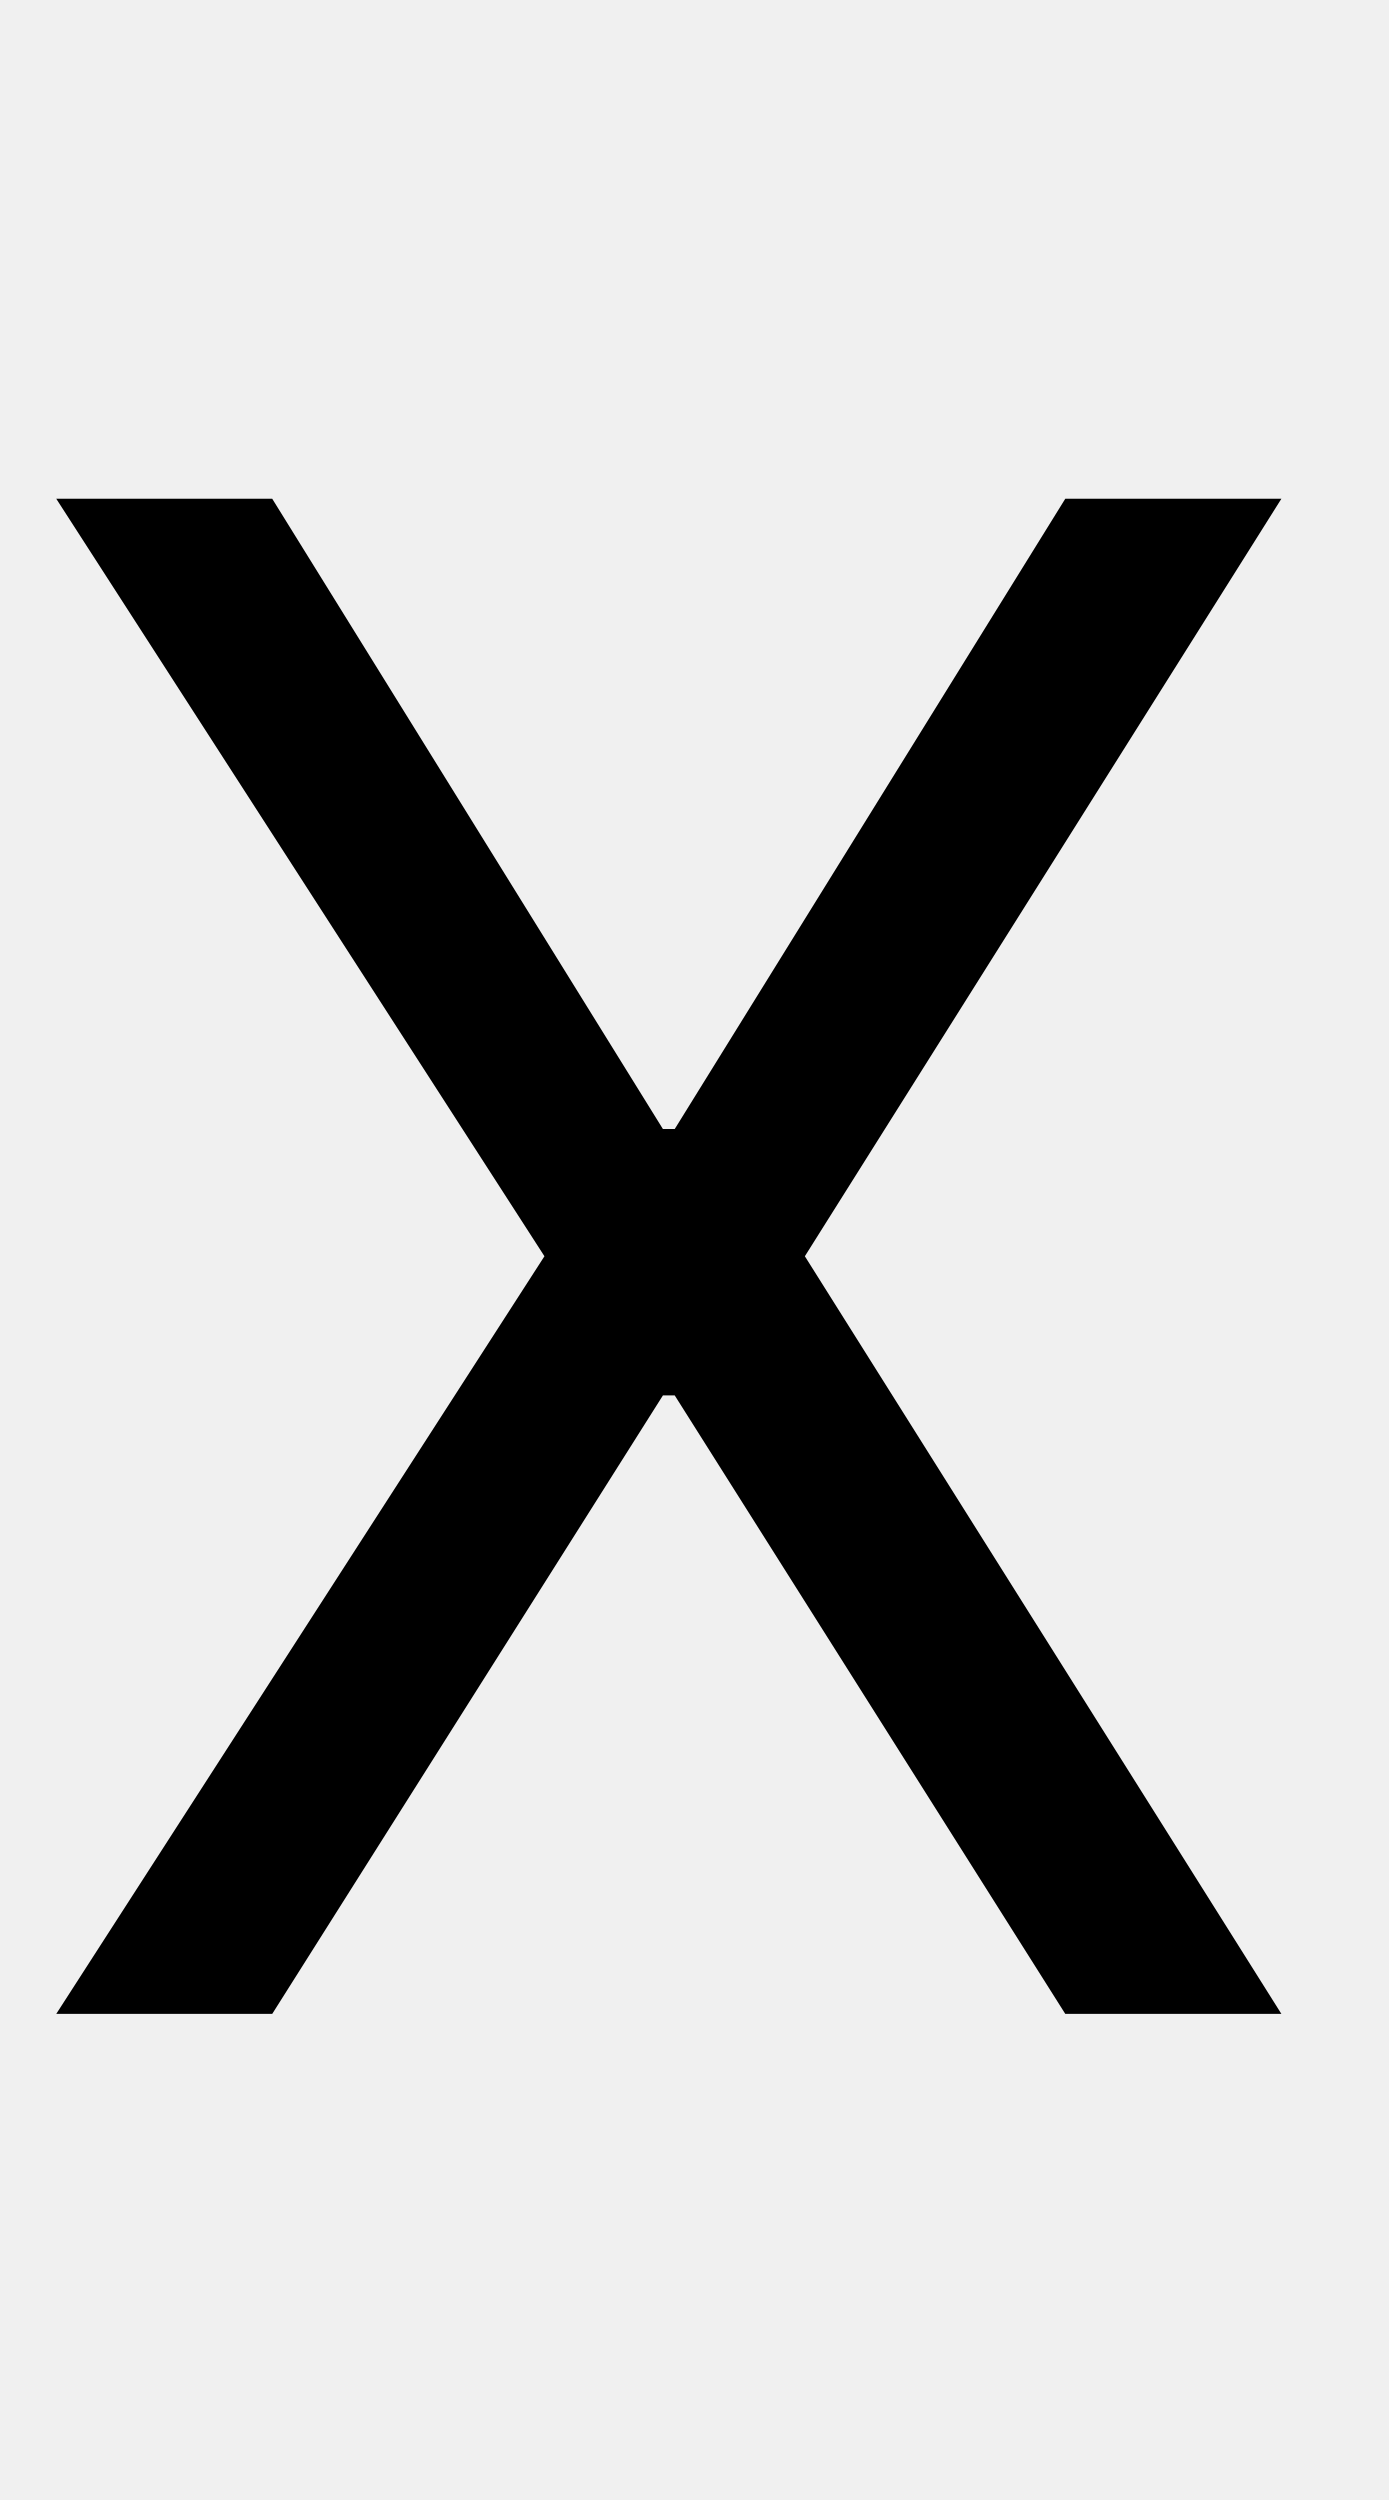
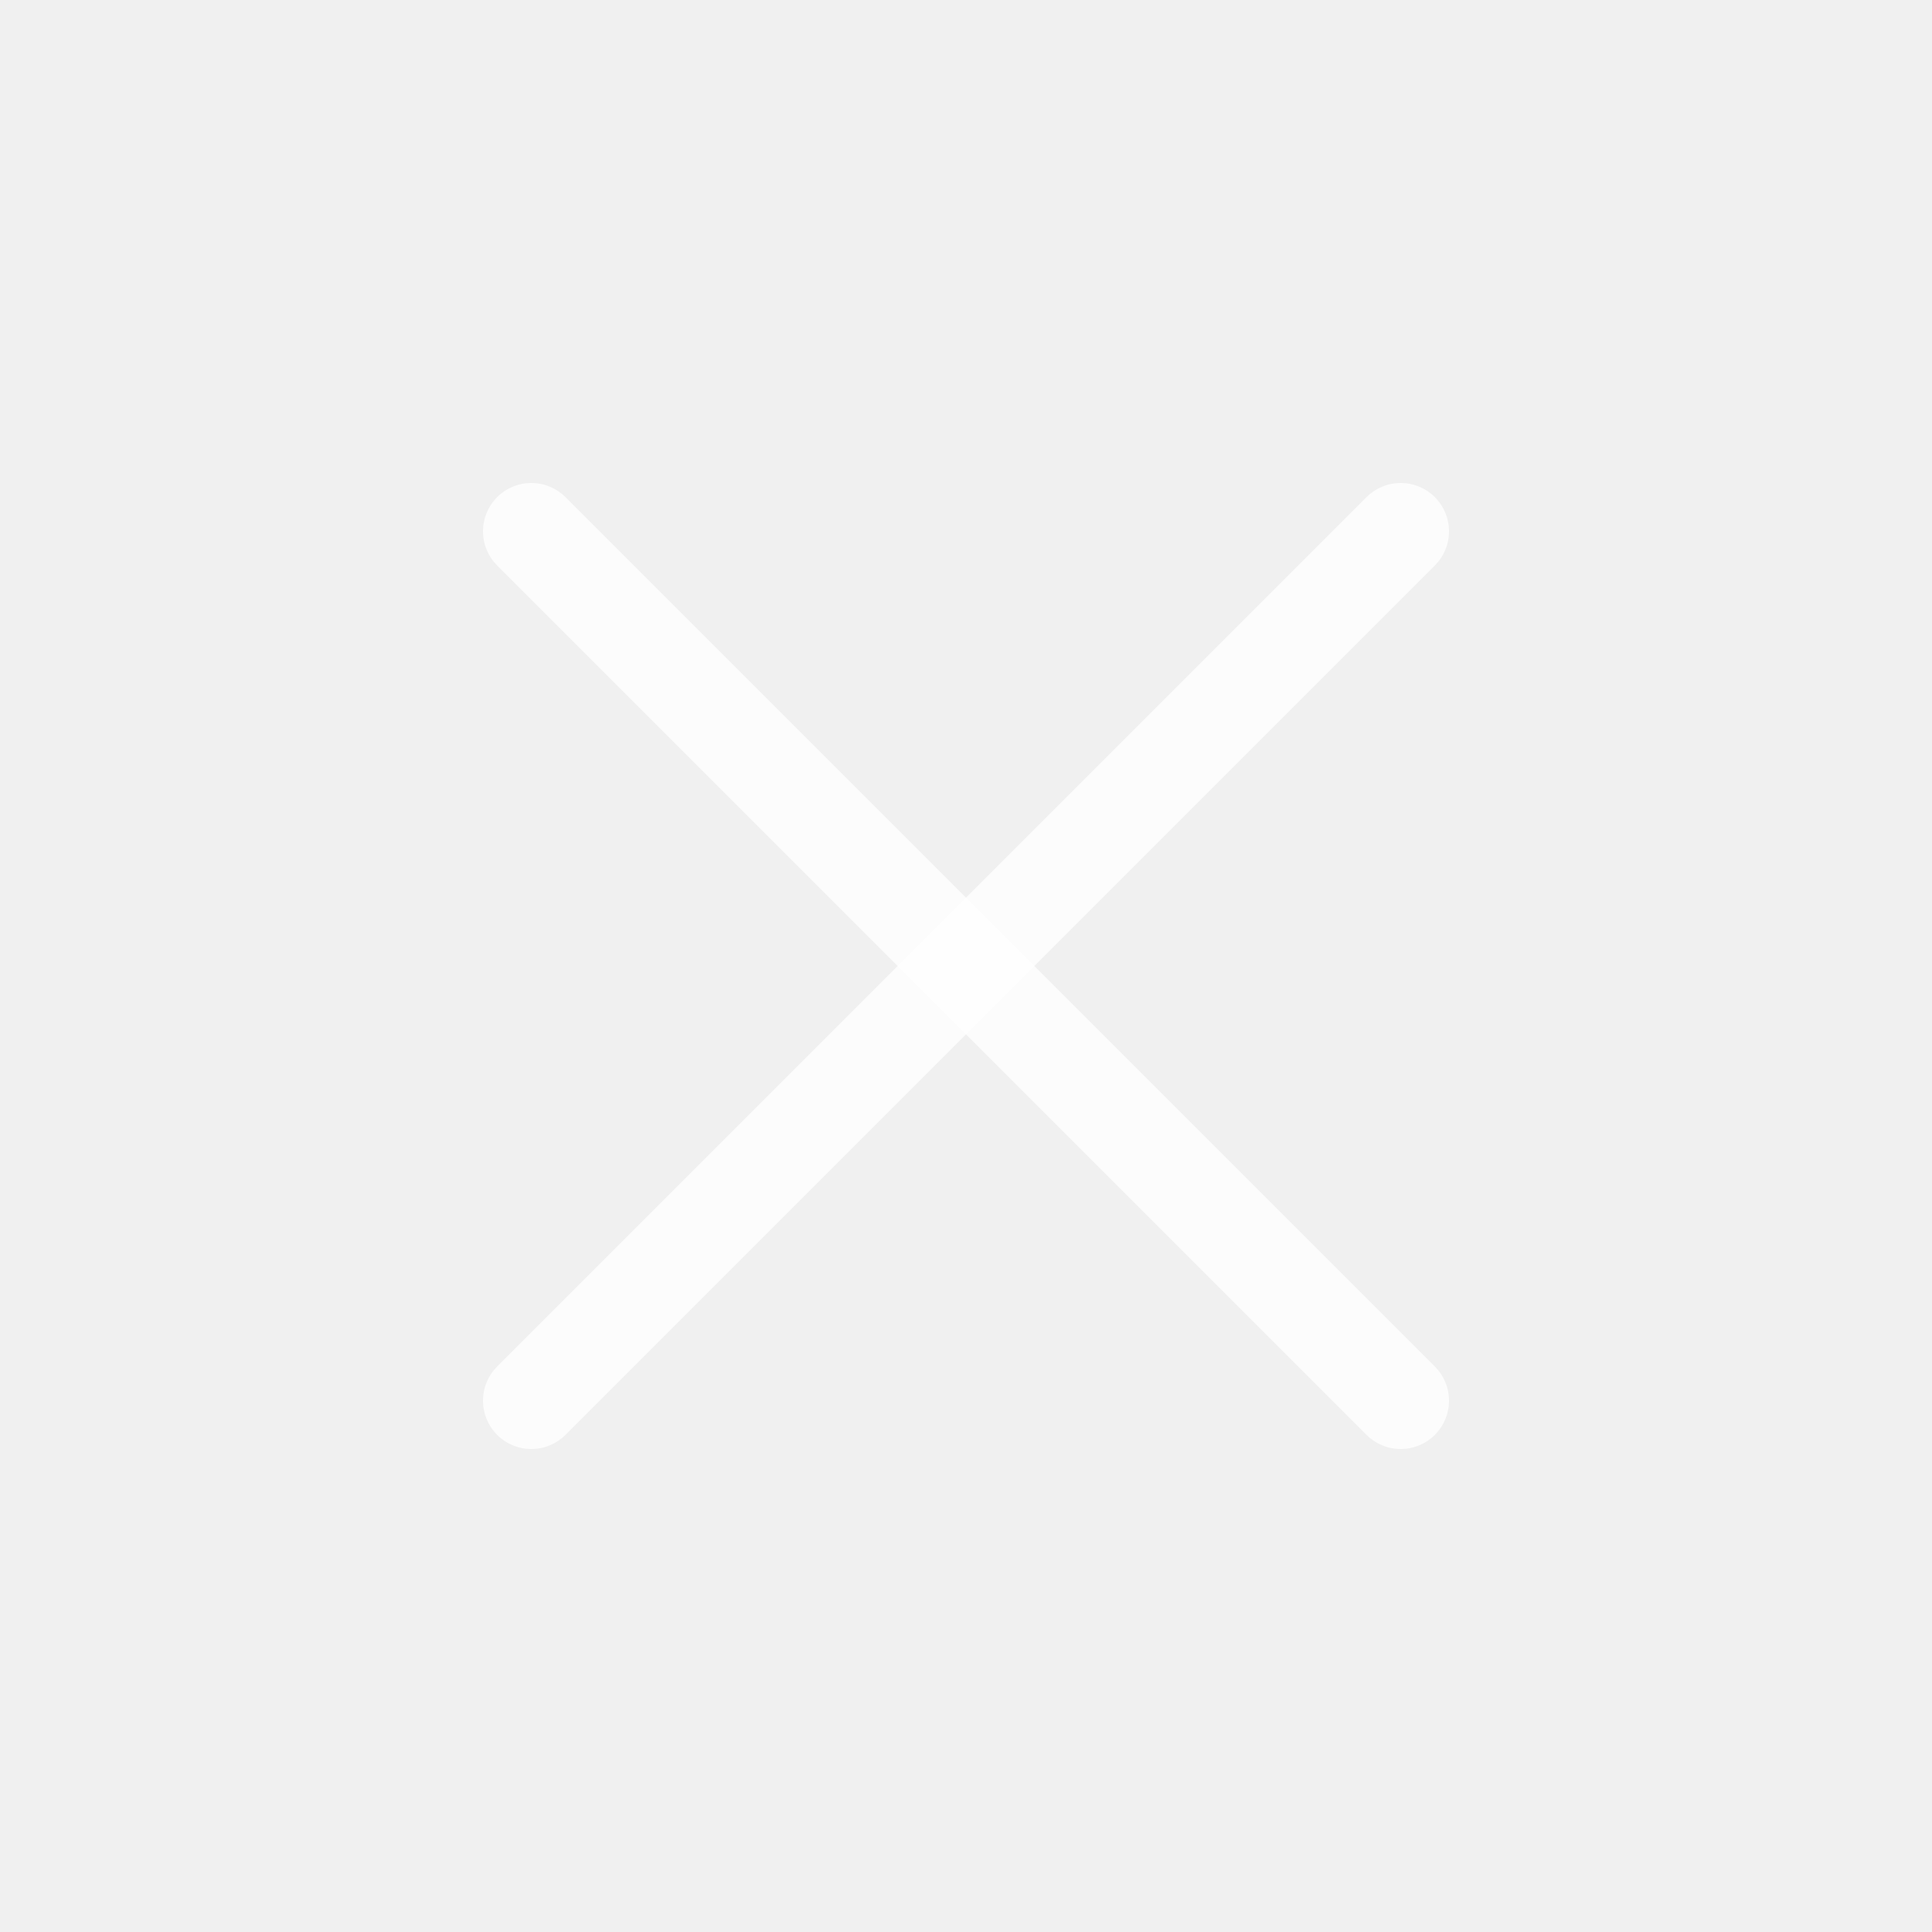
- <svg xmlns="http://www.w3.org/2000/svg" width="10" height="18" viewBox="0 0 10 11" fill="none">
-   <path d="M1.96 0.091L4.773 4.629H4.858L7.67 0.091H9.226L5.795 5.545L9.226 11H7.67L4.858 6.547H4.773L1.96 11H0.405L3.92 5.545L0.405 0.091H1.96Z" fill="black" />
+ <svg xmlns="http://www.w3.org/2000/svg" width="40" height="40" viewBox="0 0 40 40" fill="none">
+   <path d="M29 11L11 29" stroke="white" stroke-opacity="0.8" stroke-width="2" stroke-linecap="round" />
+   <path d="M11 11L29 29" stroke="white" stroke-opacity="0.8" stroke-width="2" stroke-linecap="round" />
</svg>
